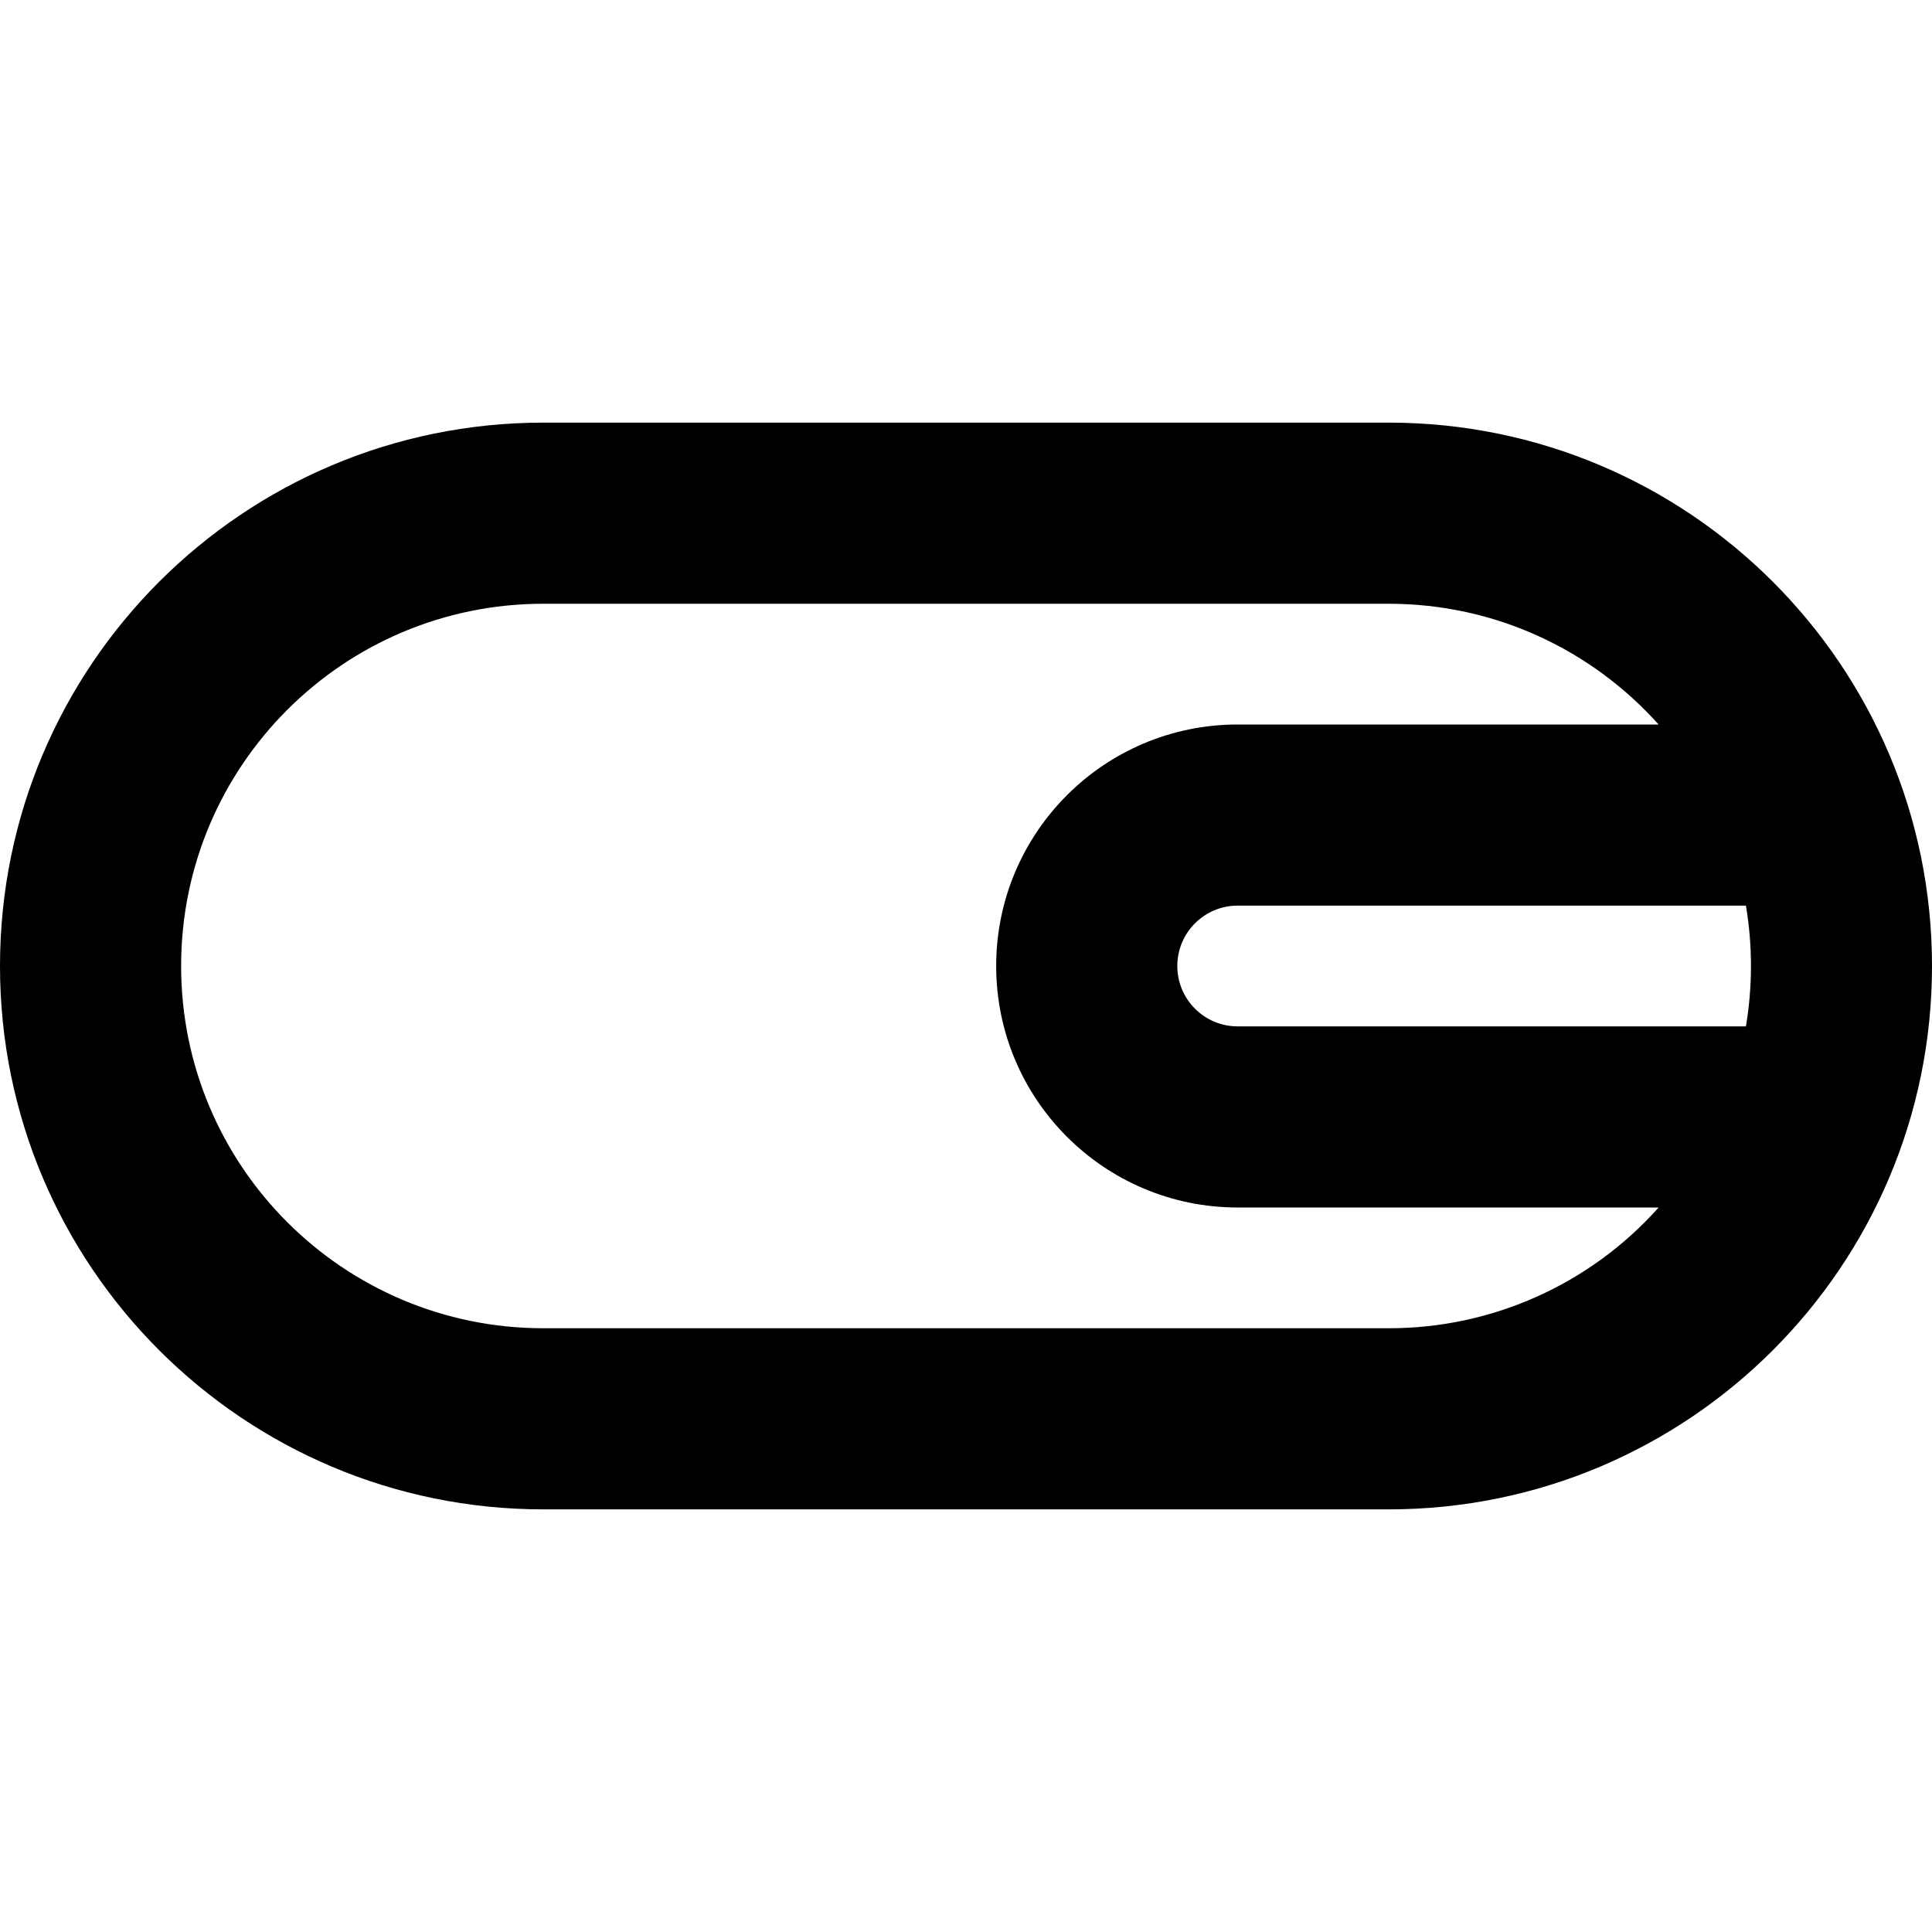
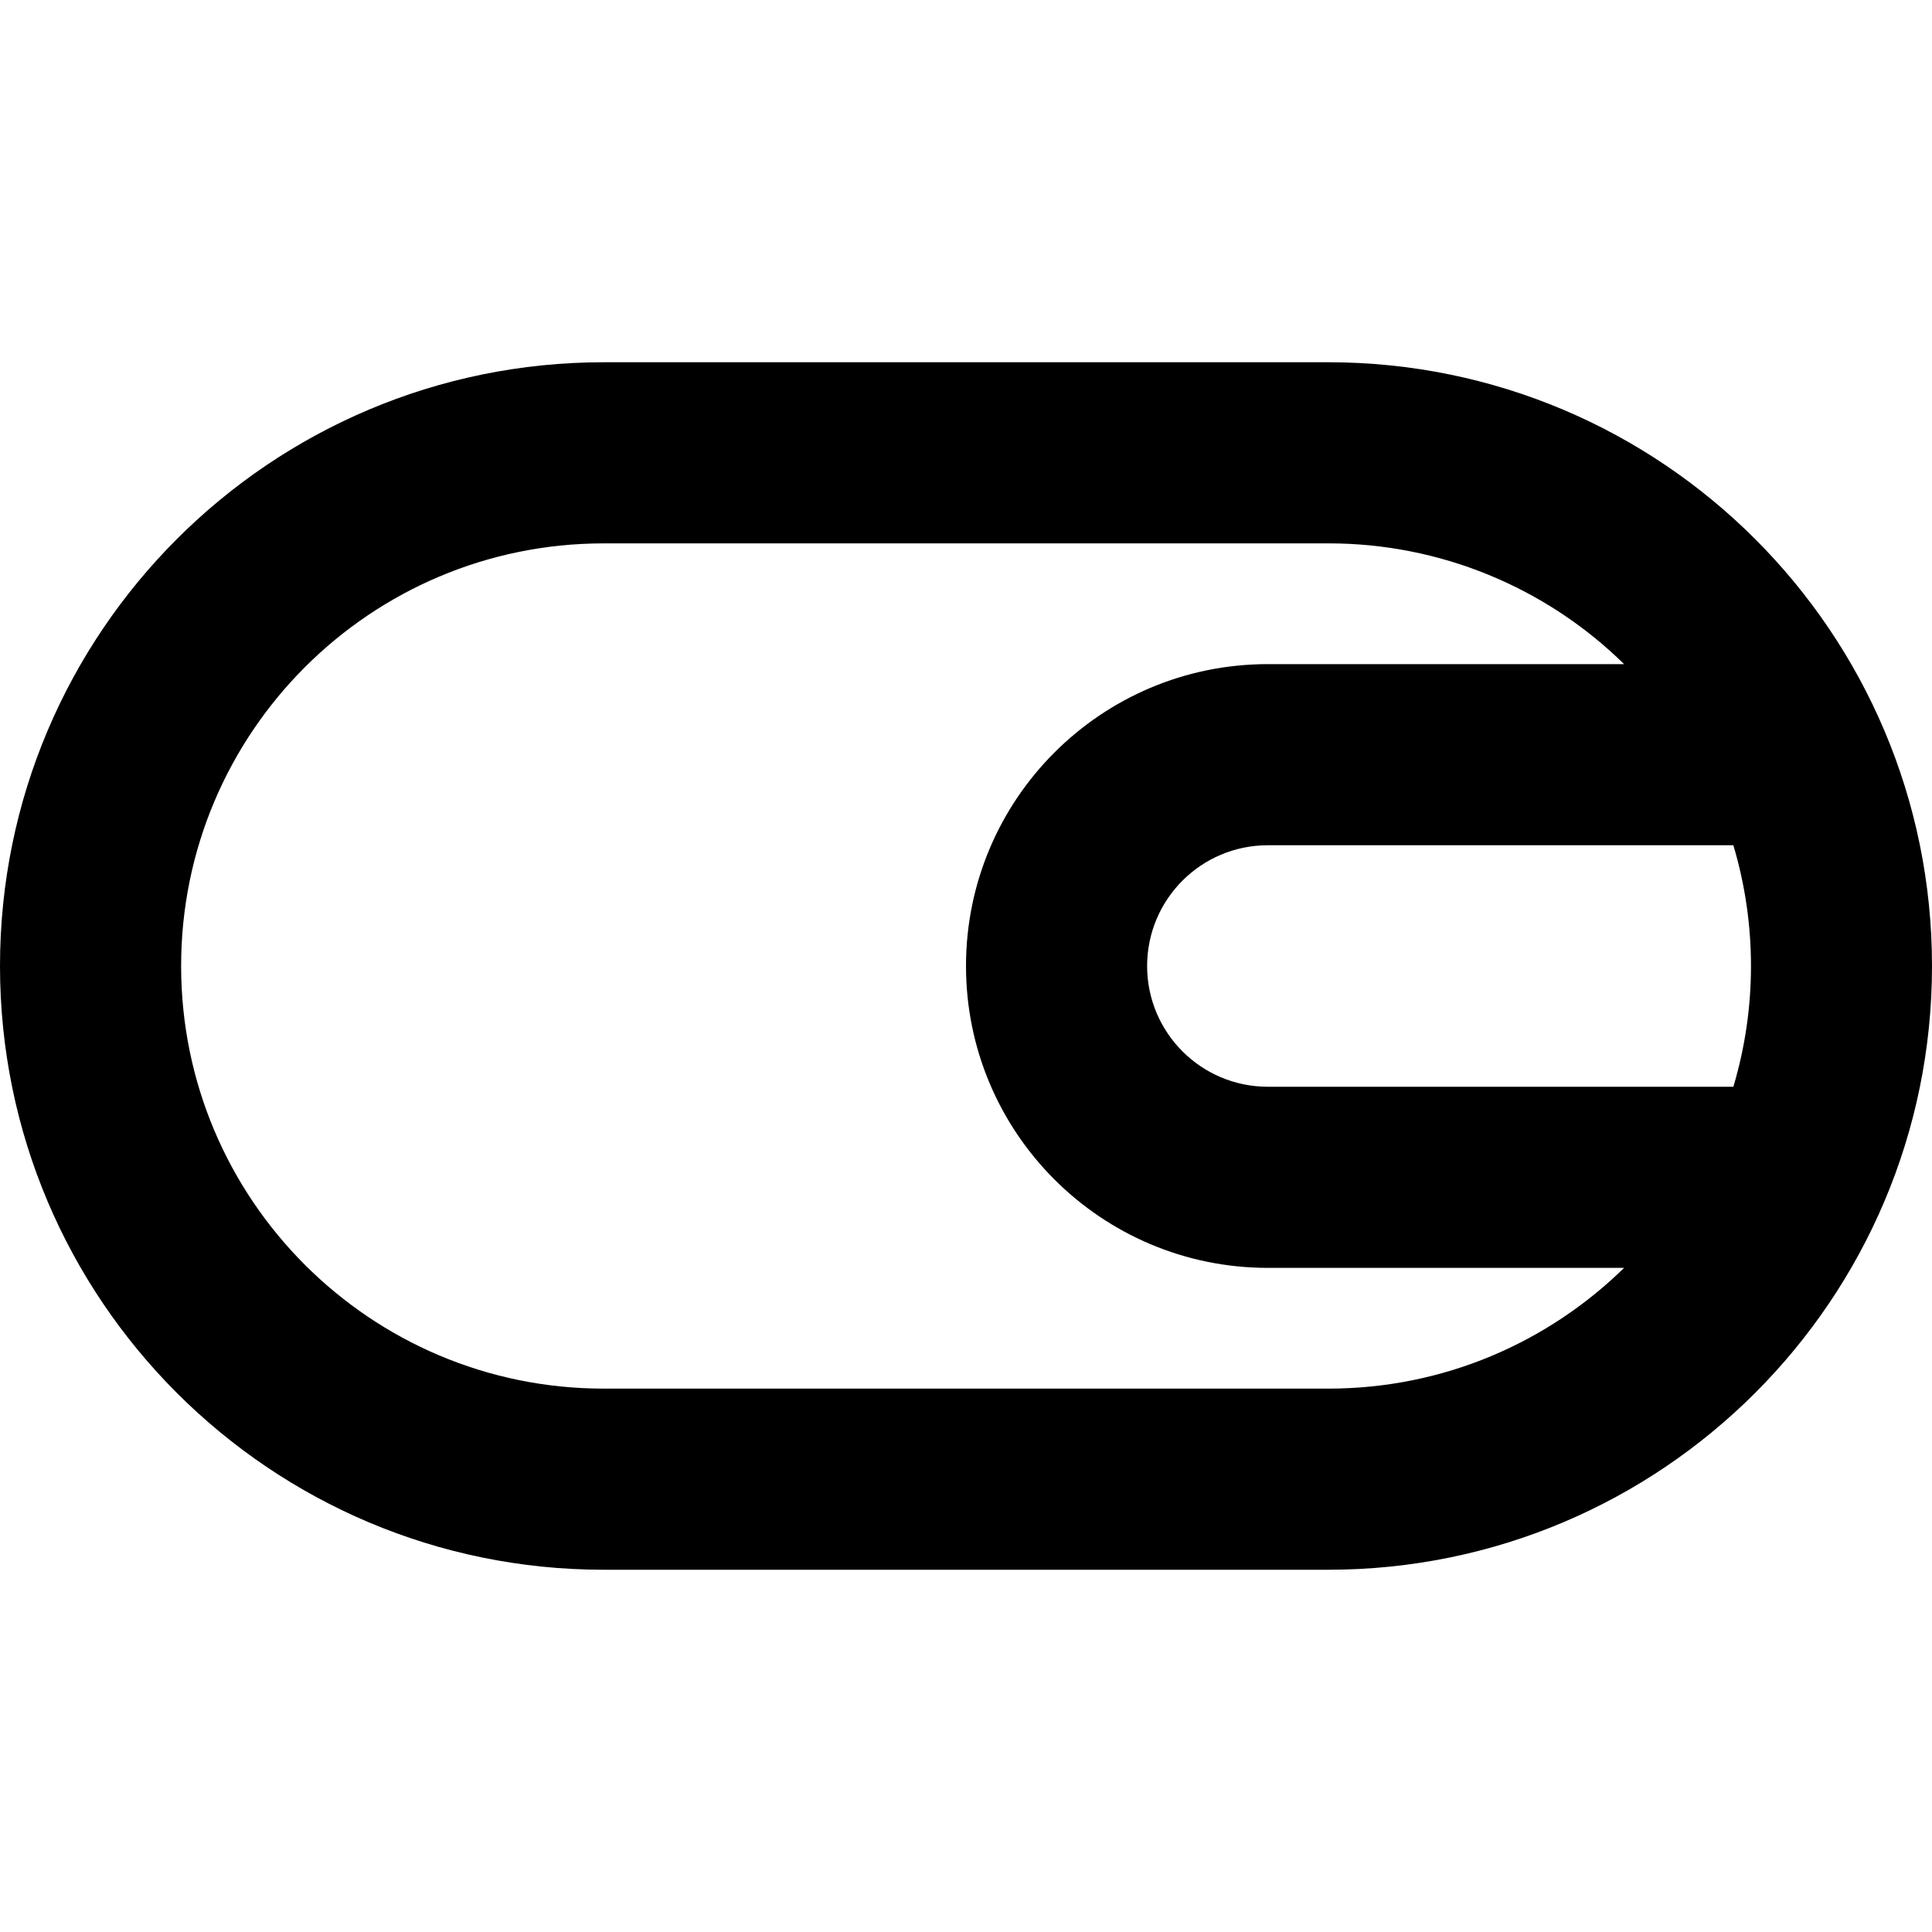
<svg xmlns="http://www.w3.org/2000/svg" fill="currentColor" class="vi" viewBox="0 0 16 16">
-   <path d="M4.5 5a3 3 0 0 0 0 6h7a2.99 2.99 0 0 0 2.236-1H10.25a2 2 0 1 1 0-4h3.486c-.55-.614-1.348-1-2.236-1h-7Zm9.959 2.5H10.25a.5.5 0 0 0 0 1h4.209a3.018 3.018 0 0 0 0-1ZM0 8a4.5 4.5 0 0 1 4.5-4.5h7a4.5 4.5 0 1 1 0 9h-7A4.5 4.5 0 0 1 0 8Z" />
+   <path d="M5 4.5a3.5 3.5 0 1 0 0 7h6c.954 0 1.818-.381 2.45-1H10.5a2.5 2.5 0 0 1 0-5h2.95a3.489 3.489 0 0 0-2.45-1H5ZM14.355 7H10.5a1 1 0 1 0 0 2h3.855a3.5 3.5 0 0 0 0-2ZM0 8a5 5 0 0 1 5-5h6a5 5 0 0 1 0 10H5a5 5 0 0 1-5-5Z" />
</svg>
